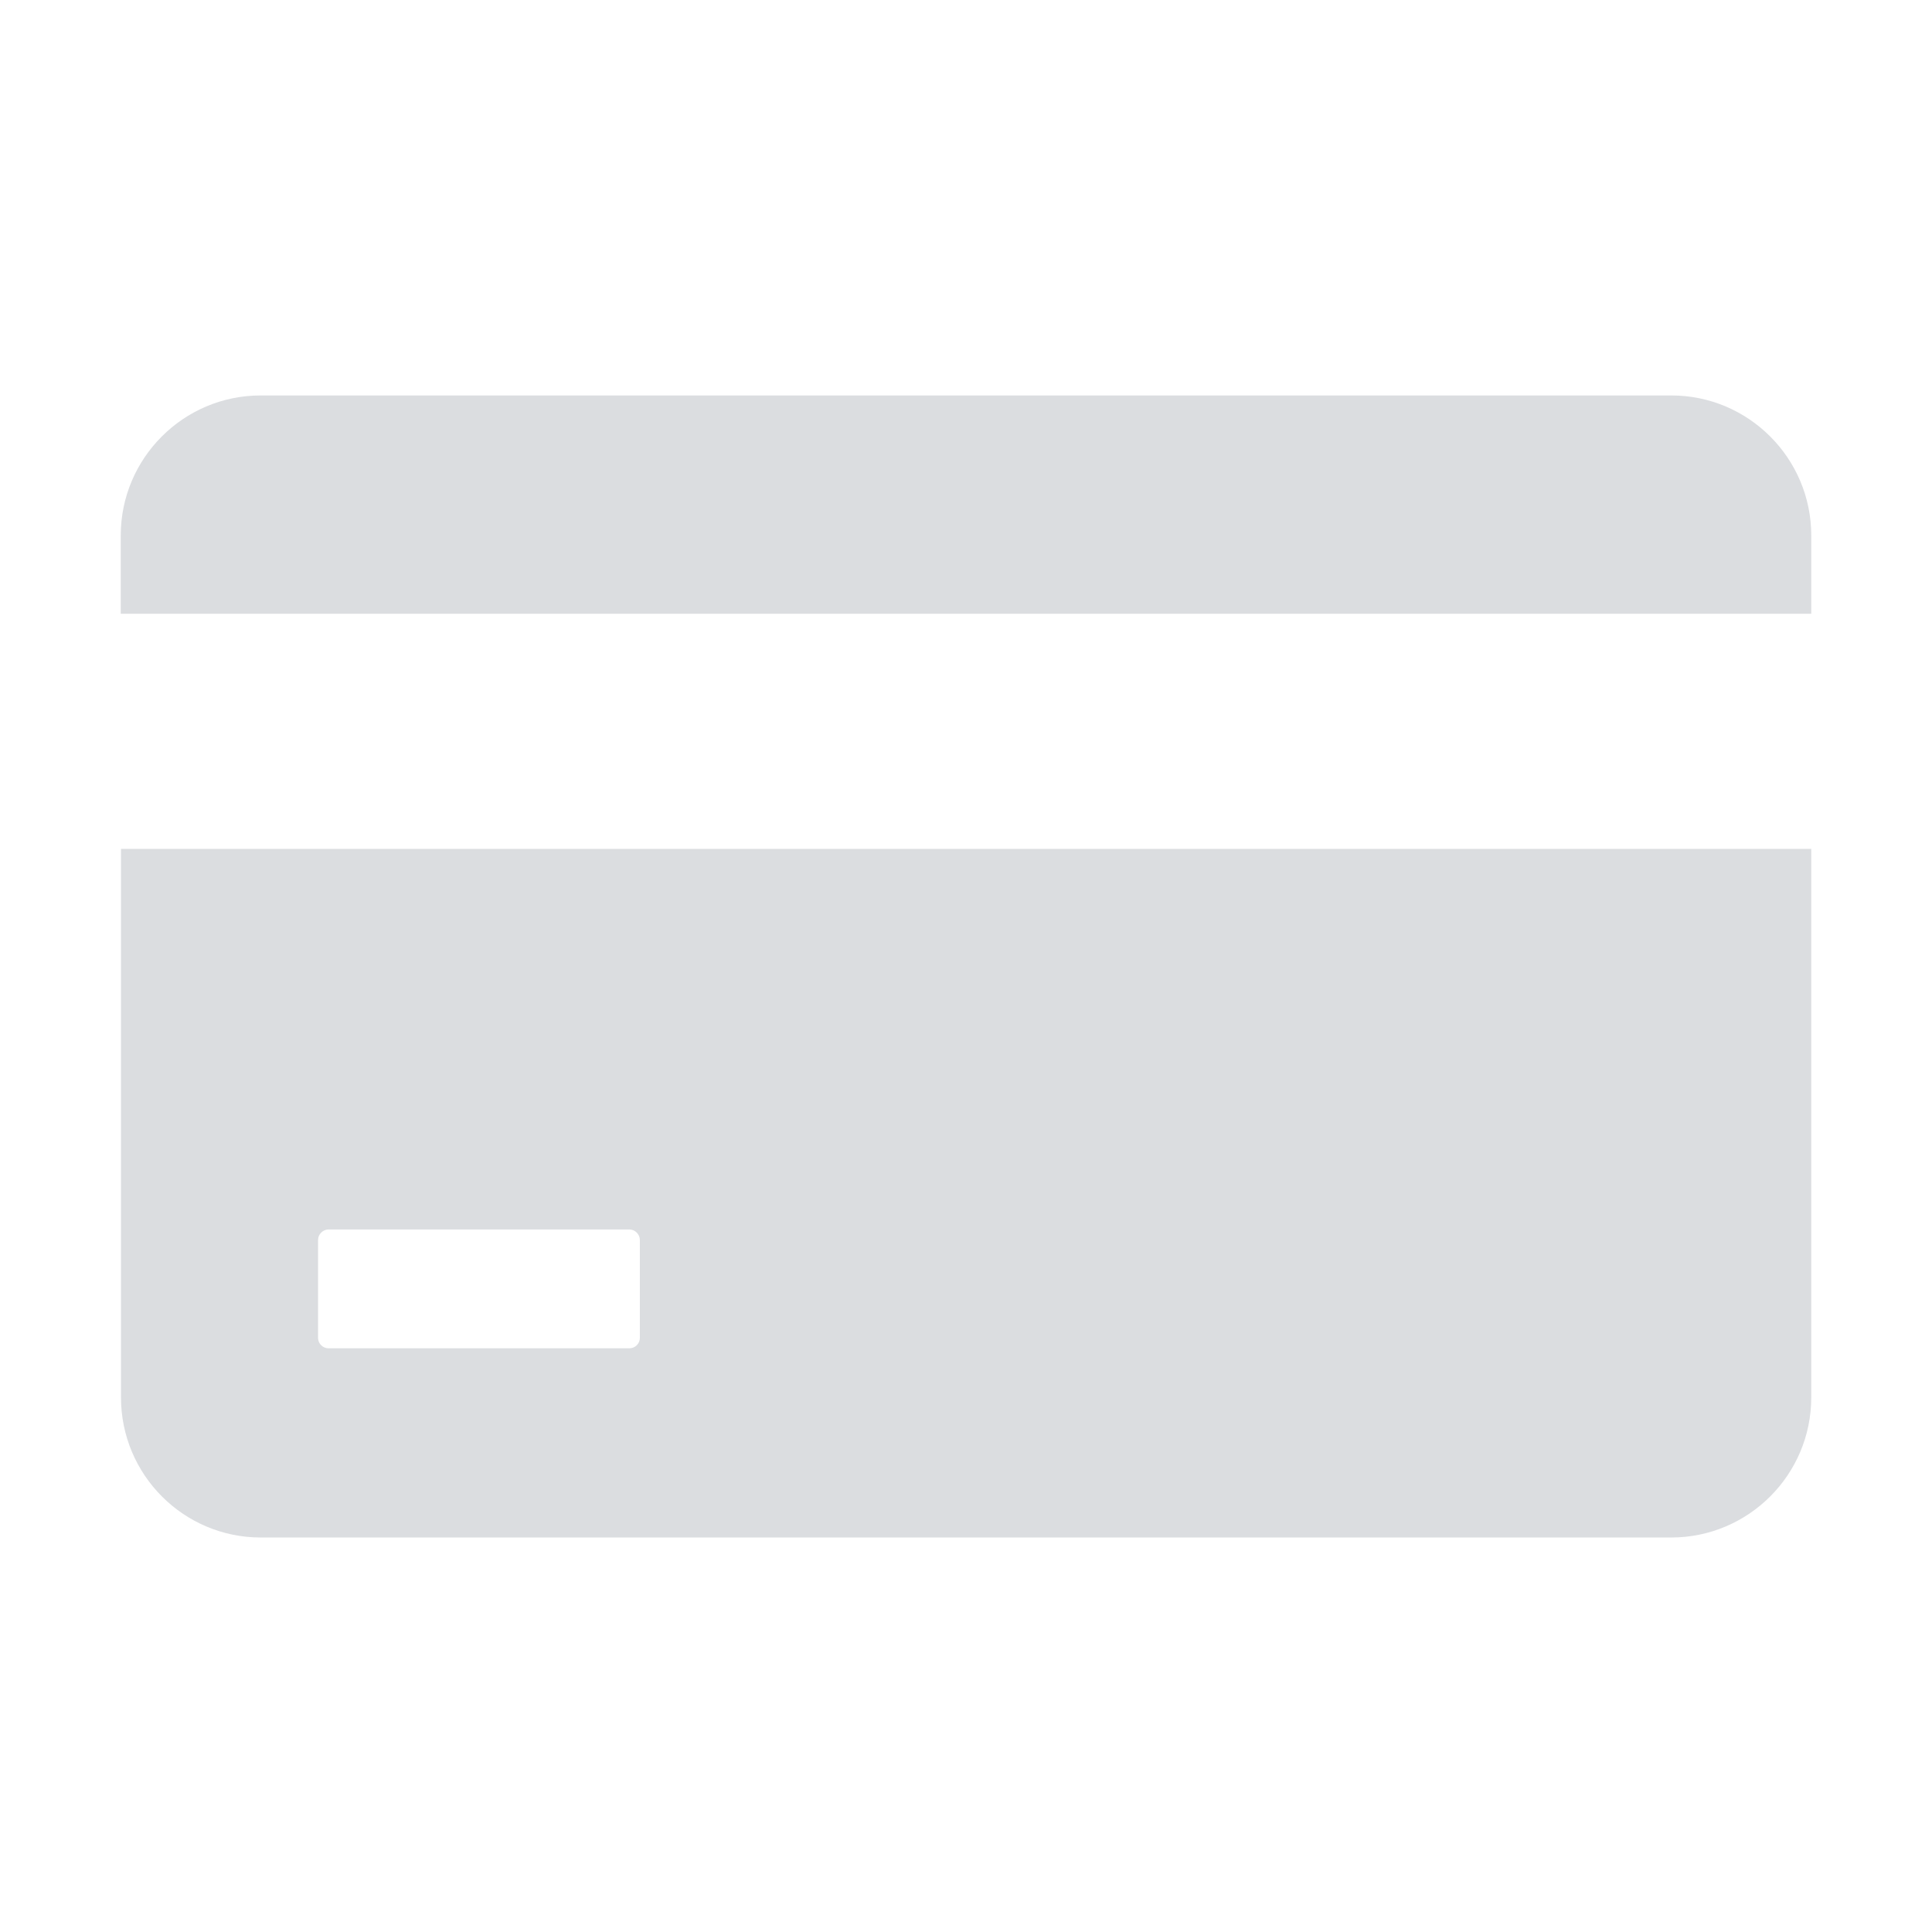
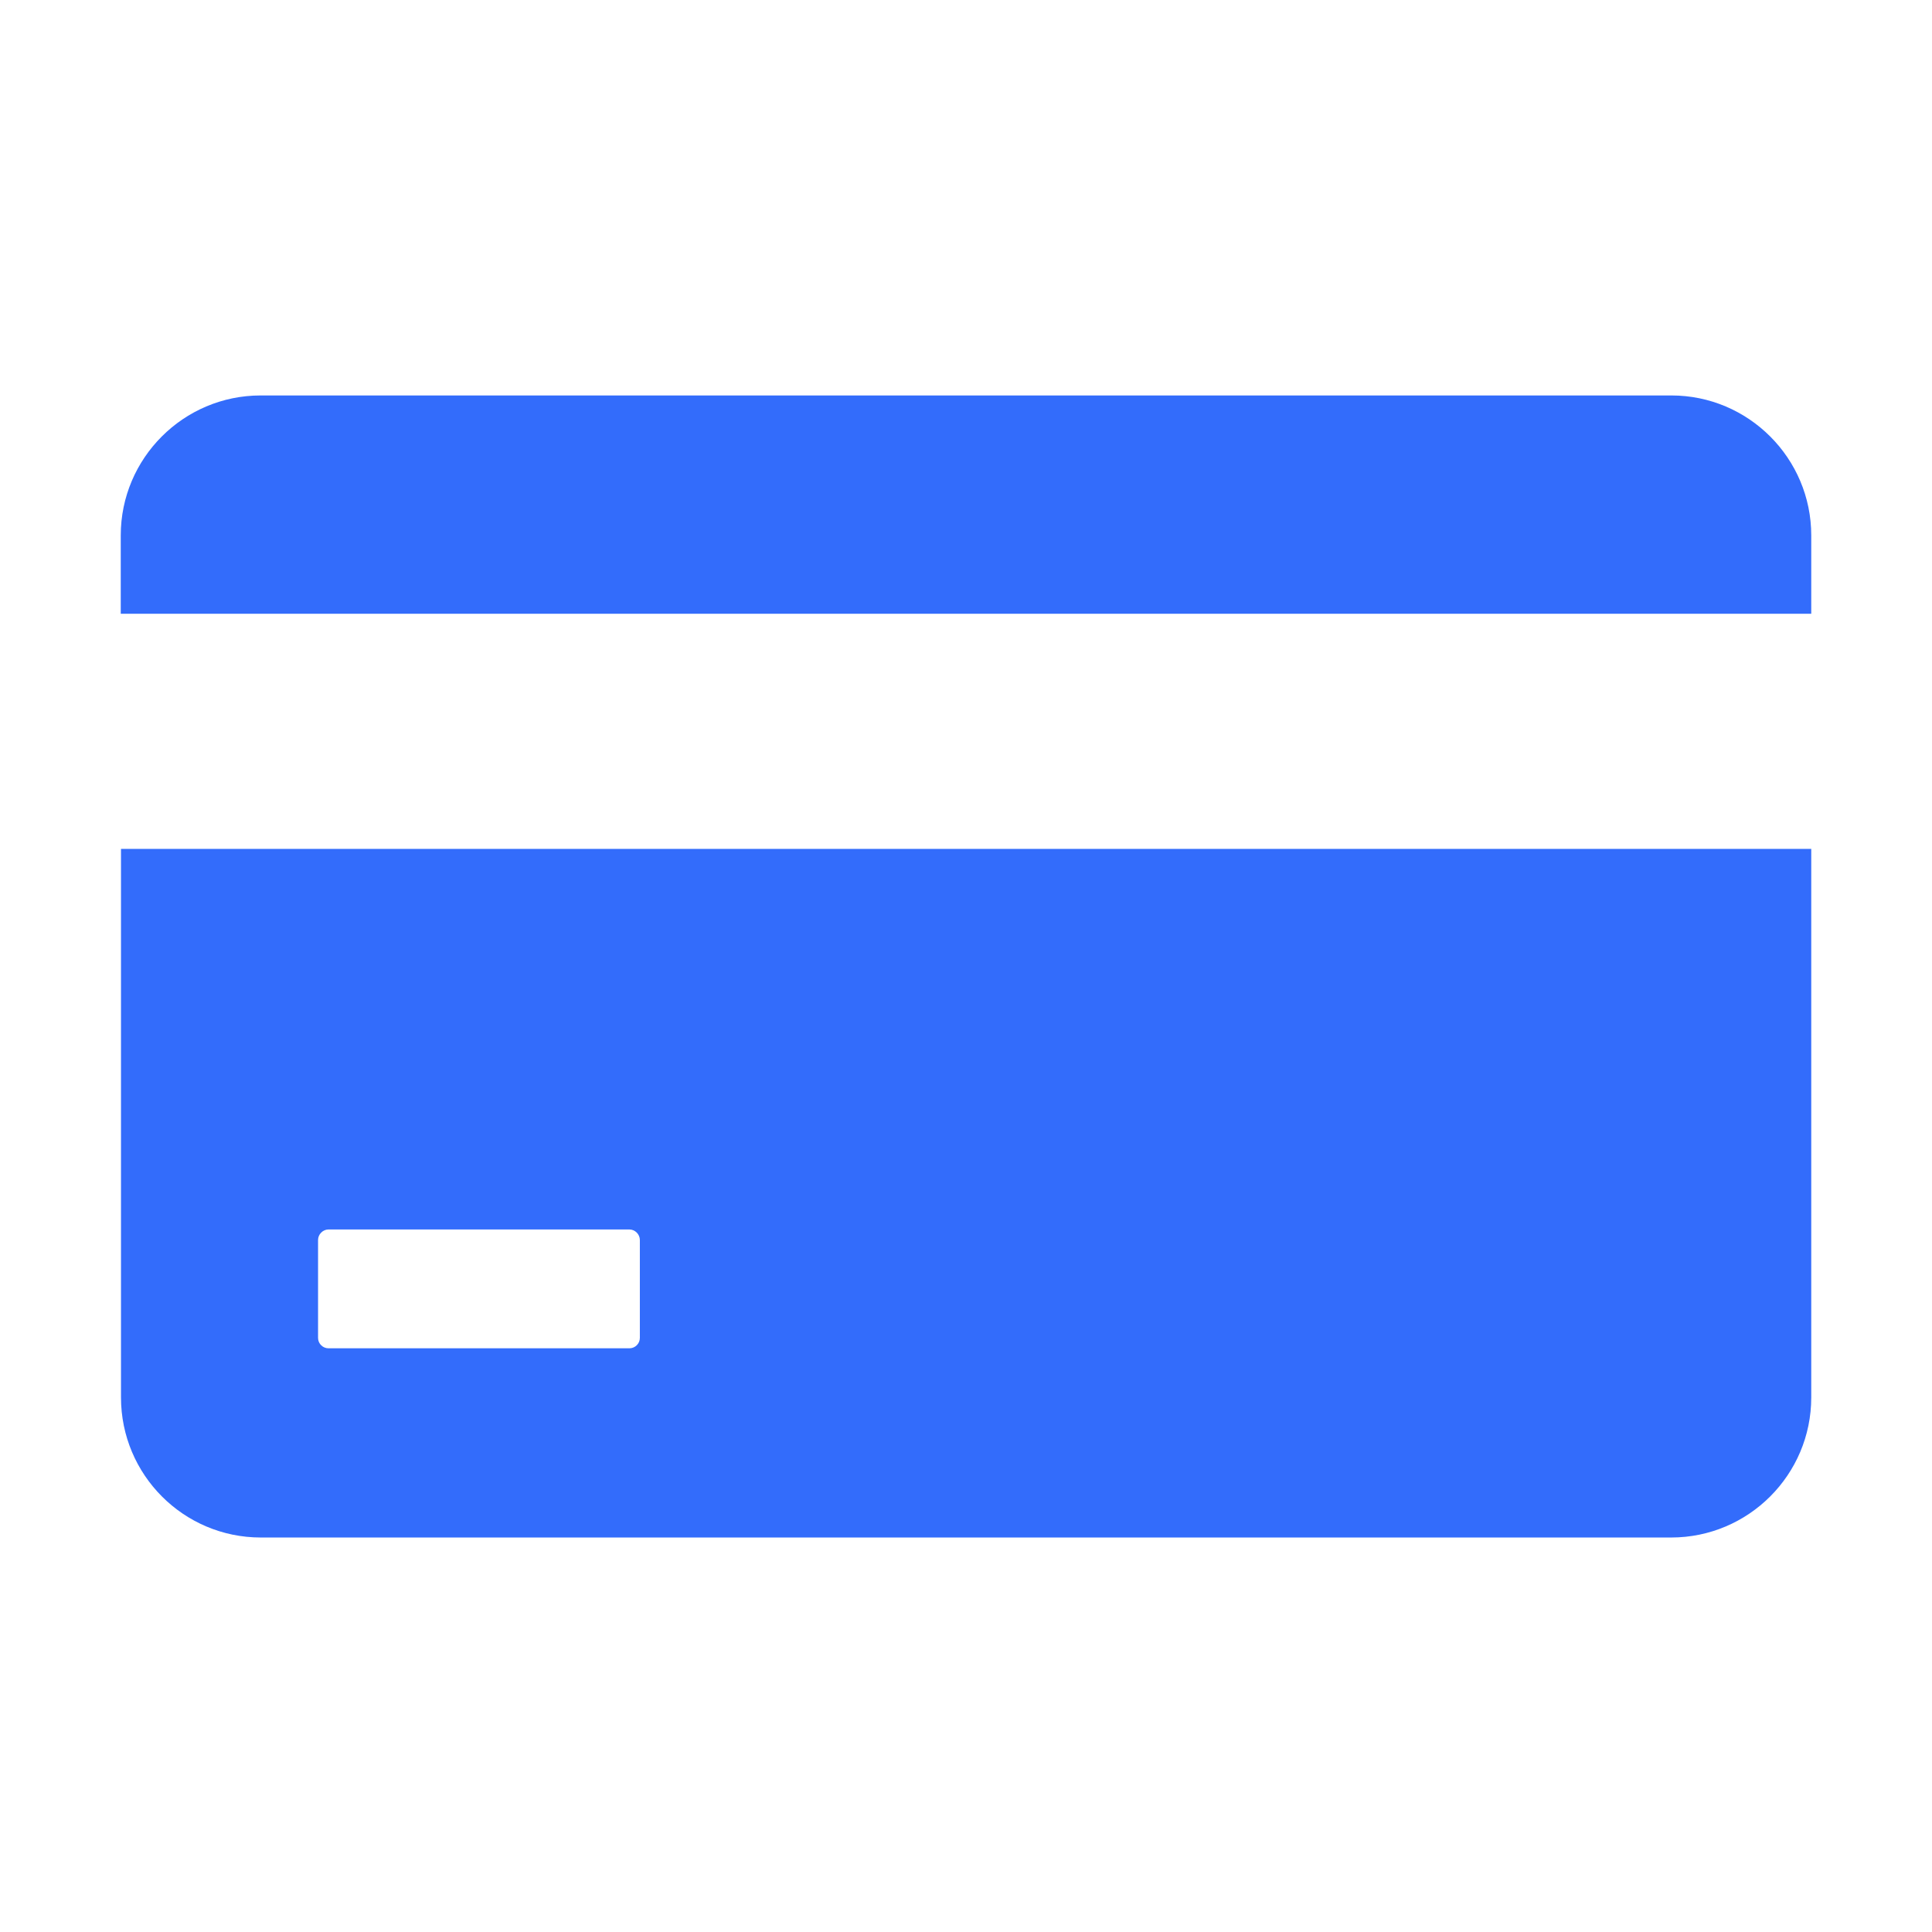
<svg xmlns="http://www.w3.org/2000/svg" width="16" height="16" viewBox="0 0 16 16" fill="none">
-   <path d="M15 4.434C15 3.795 14.48 3.275 13.842 3.275H2.158C1.52 3.275 1 3.795 1 4.434V5.083H15V4.434ZM1.002 7.03V11.573C1.002 12.213 1.52 12.733 2.16 12.733H13.84C14.48 12.733 15 12.213 15 11.573V7.03H1.002ZM5.299 11.08C5.299 11.128 5.259 11.166 5.213 11.166H2.72C2.674 11.166 2.634 11.128 2.634 11.08V10.269C2.634 10.222 2.674 10.182 2.72 10.182H5.213C5.259 10.182 5.299 10.222 5.299 10.269V11.08Z" fill="#DBDDE0" />
+   <path d="M15 4.434C15 3.795 14.48 3.275 13.842 3.275H2.158C1.52 3.275 1 3.795 1 4.434V5.083H15V4.434ZM1.002 7.03V11.573C1.002 12.213 1.52 12.733 2.16 12.733H13.84C14.48 12.733 15 12.213 15 11.573V7.03H1.002ZM5.299 11.08C5.299 11.128 5.259 11.166 5.213 11.166H2.72C2.674 11.166 2.634 11.128 2.634 11.08V10.269C2.634 10.222 2.674 10.182 2.72 10.182H5.213C5.259 10.182 5.299 10.222 5.299 10.269V11.08Z" fill="#336CFB" />
</svg>
